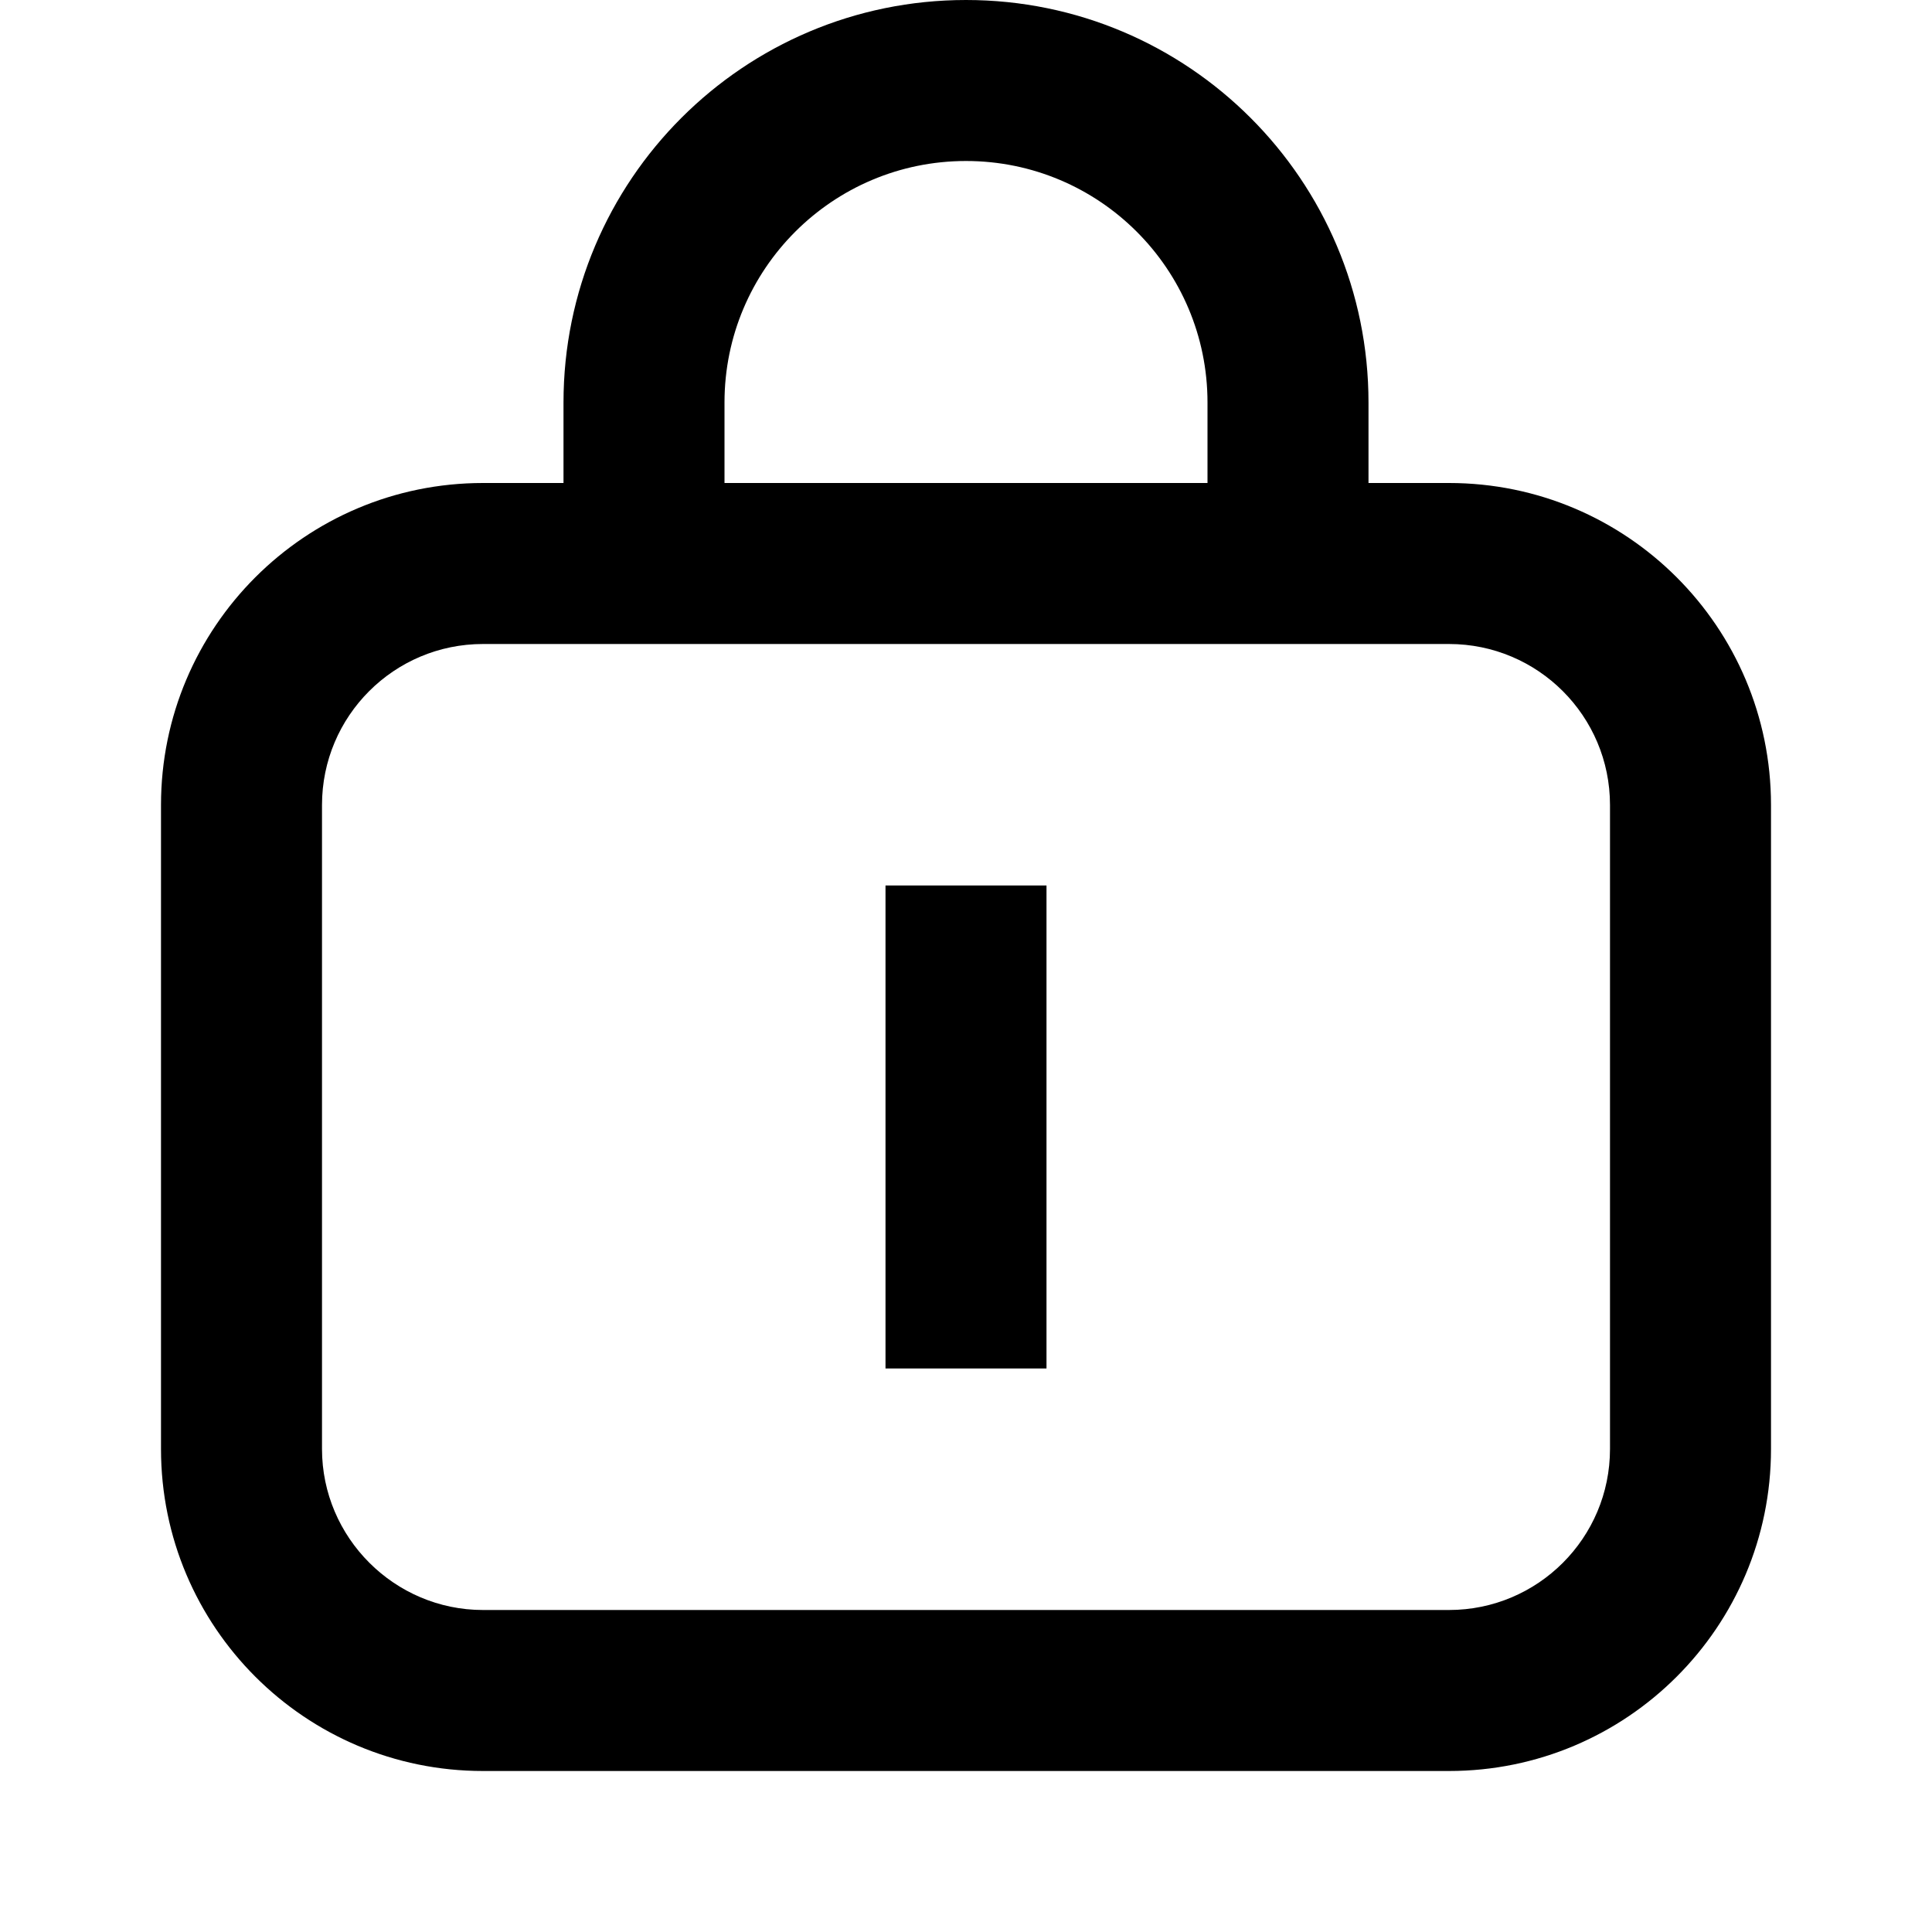
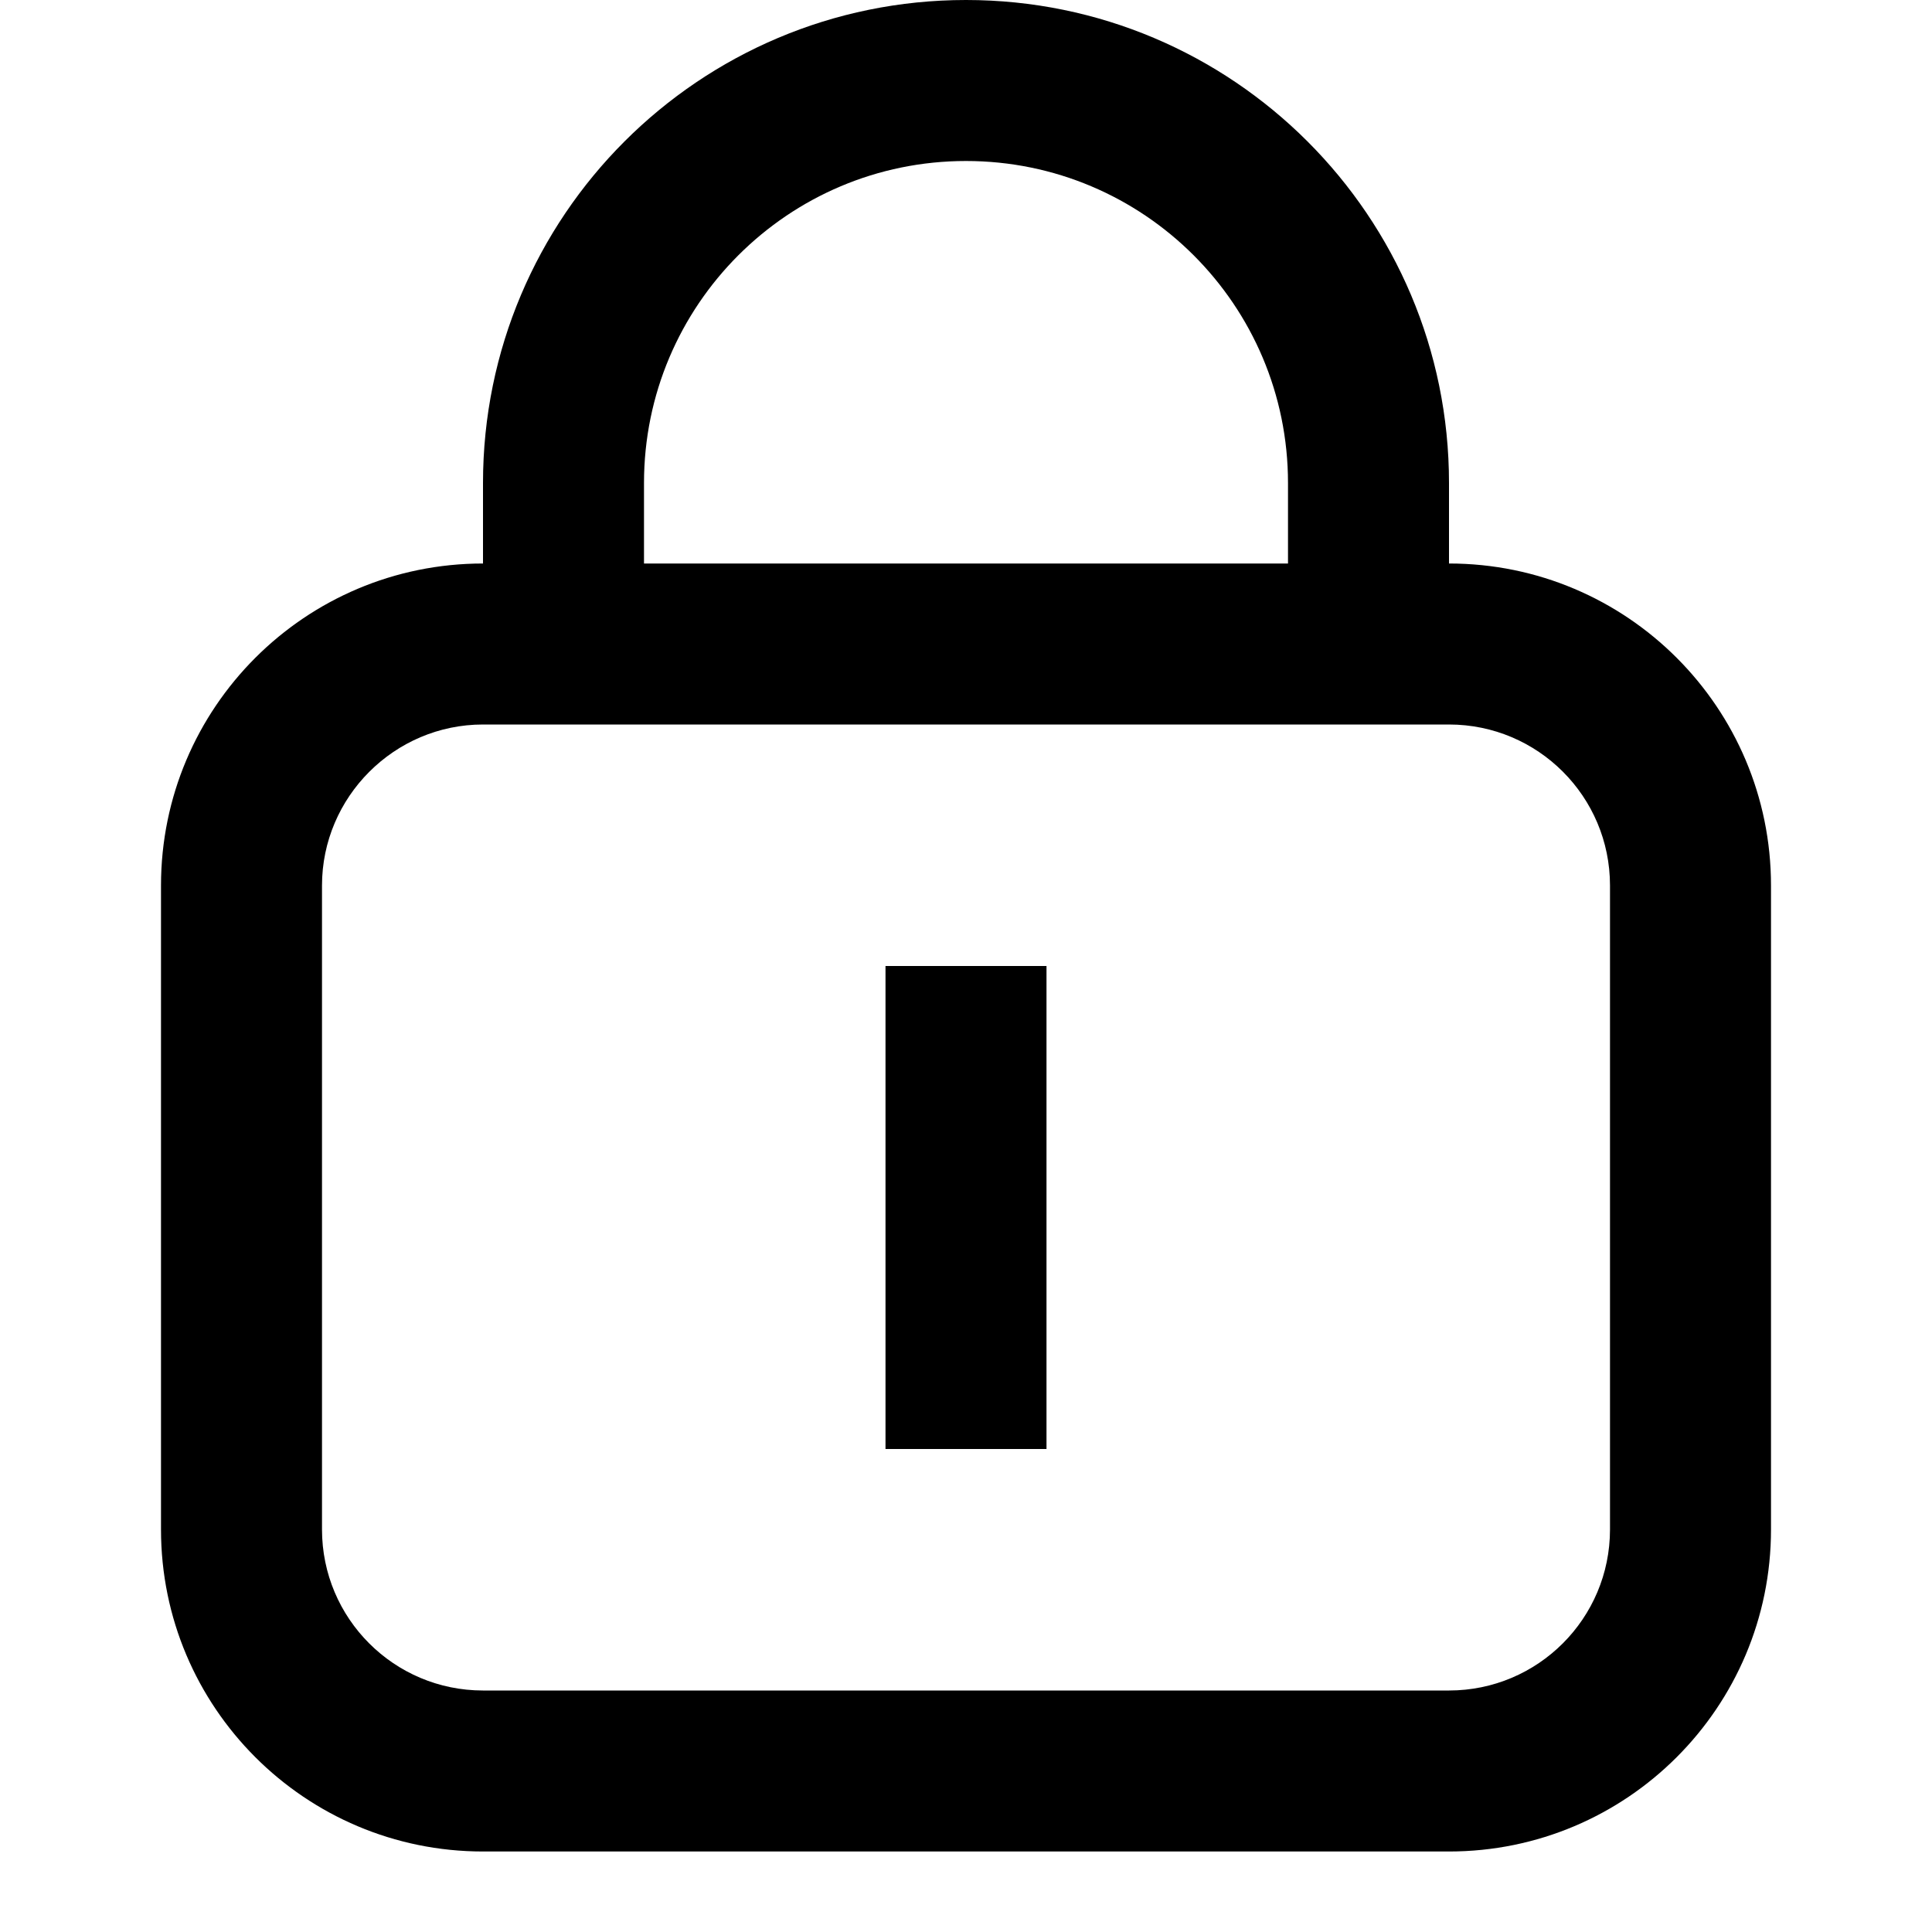
<svg xmlns="http://www.w3.org/2000/svg" width="24" height="24">
-   <path d="M13 11v6h-2v-6zM7 6V5a5 5 0 0 1 10 0v1h1a4 4 0 0 1 4 4v8a4 4 0 0 1-4 4H6a4 4 0 0 1-4-4v-8a4 4 0 0 1 4-4zm2 0h6V5a3 3 0 1 0-6 0zM6 8a2 2 0 0 0-2 2v8c0 1.1.9 2 2 2h12a2 2 0 0 0 2-2v-8a2 2 0 0 0-2-2z" />
+   <path d="M11 12v6h2v-6zm7-5V6A6 6 0 0 0 6 6v1a4 4 0 0 0-4 4v8a4 4 0 0 0 4 4h12a4 4 0 0 0 4-4v-8a4 4 0 0 0-4-4M8 6a4 4 0 1 1 8 0v1H8zm10 3a2 2 0 0 1 2 2v8a2 2 0 0 1-2 2H6a2 2 0 0 1-2-2v-8c0-1.1.9-2 2-2z" />
</svg>
